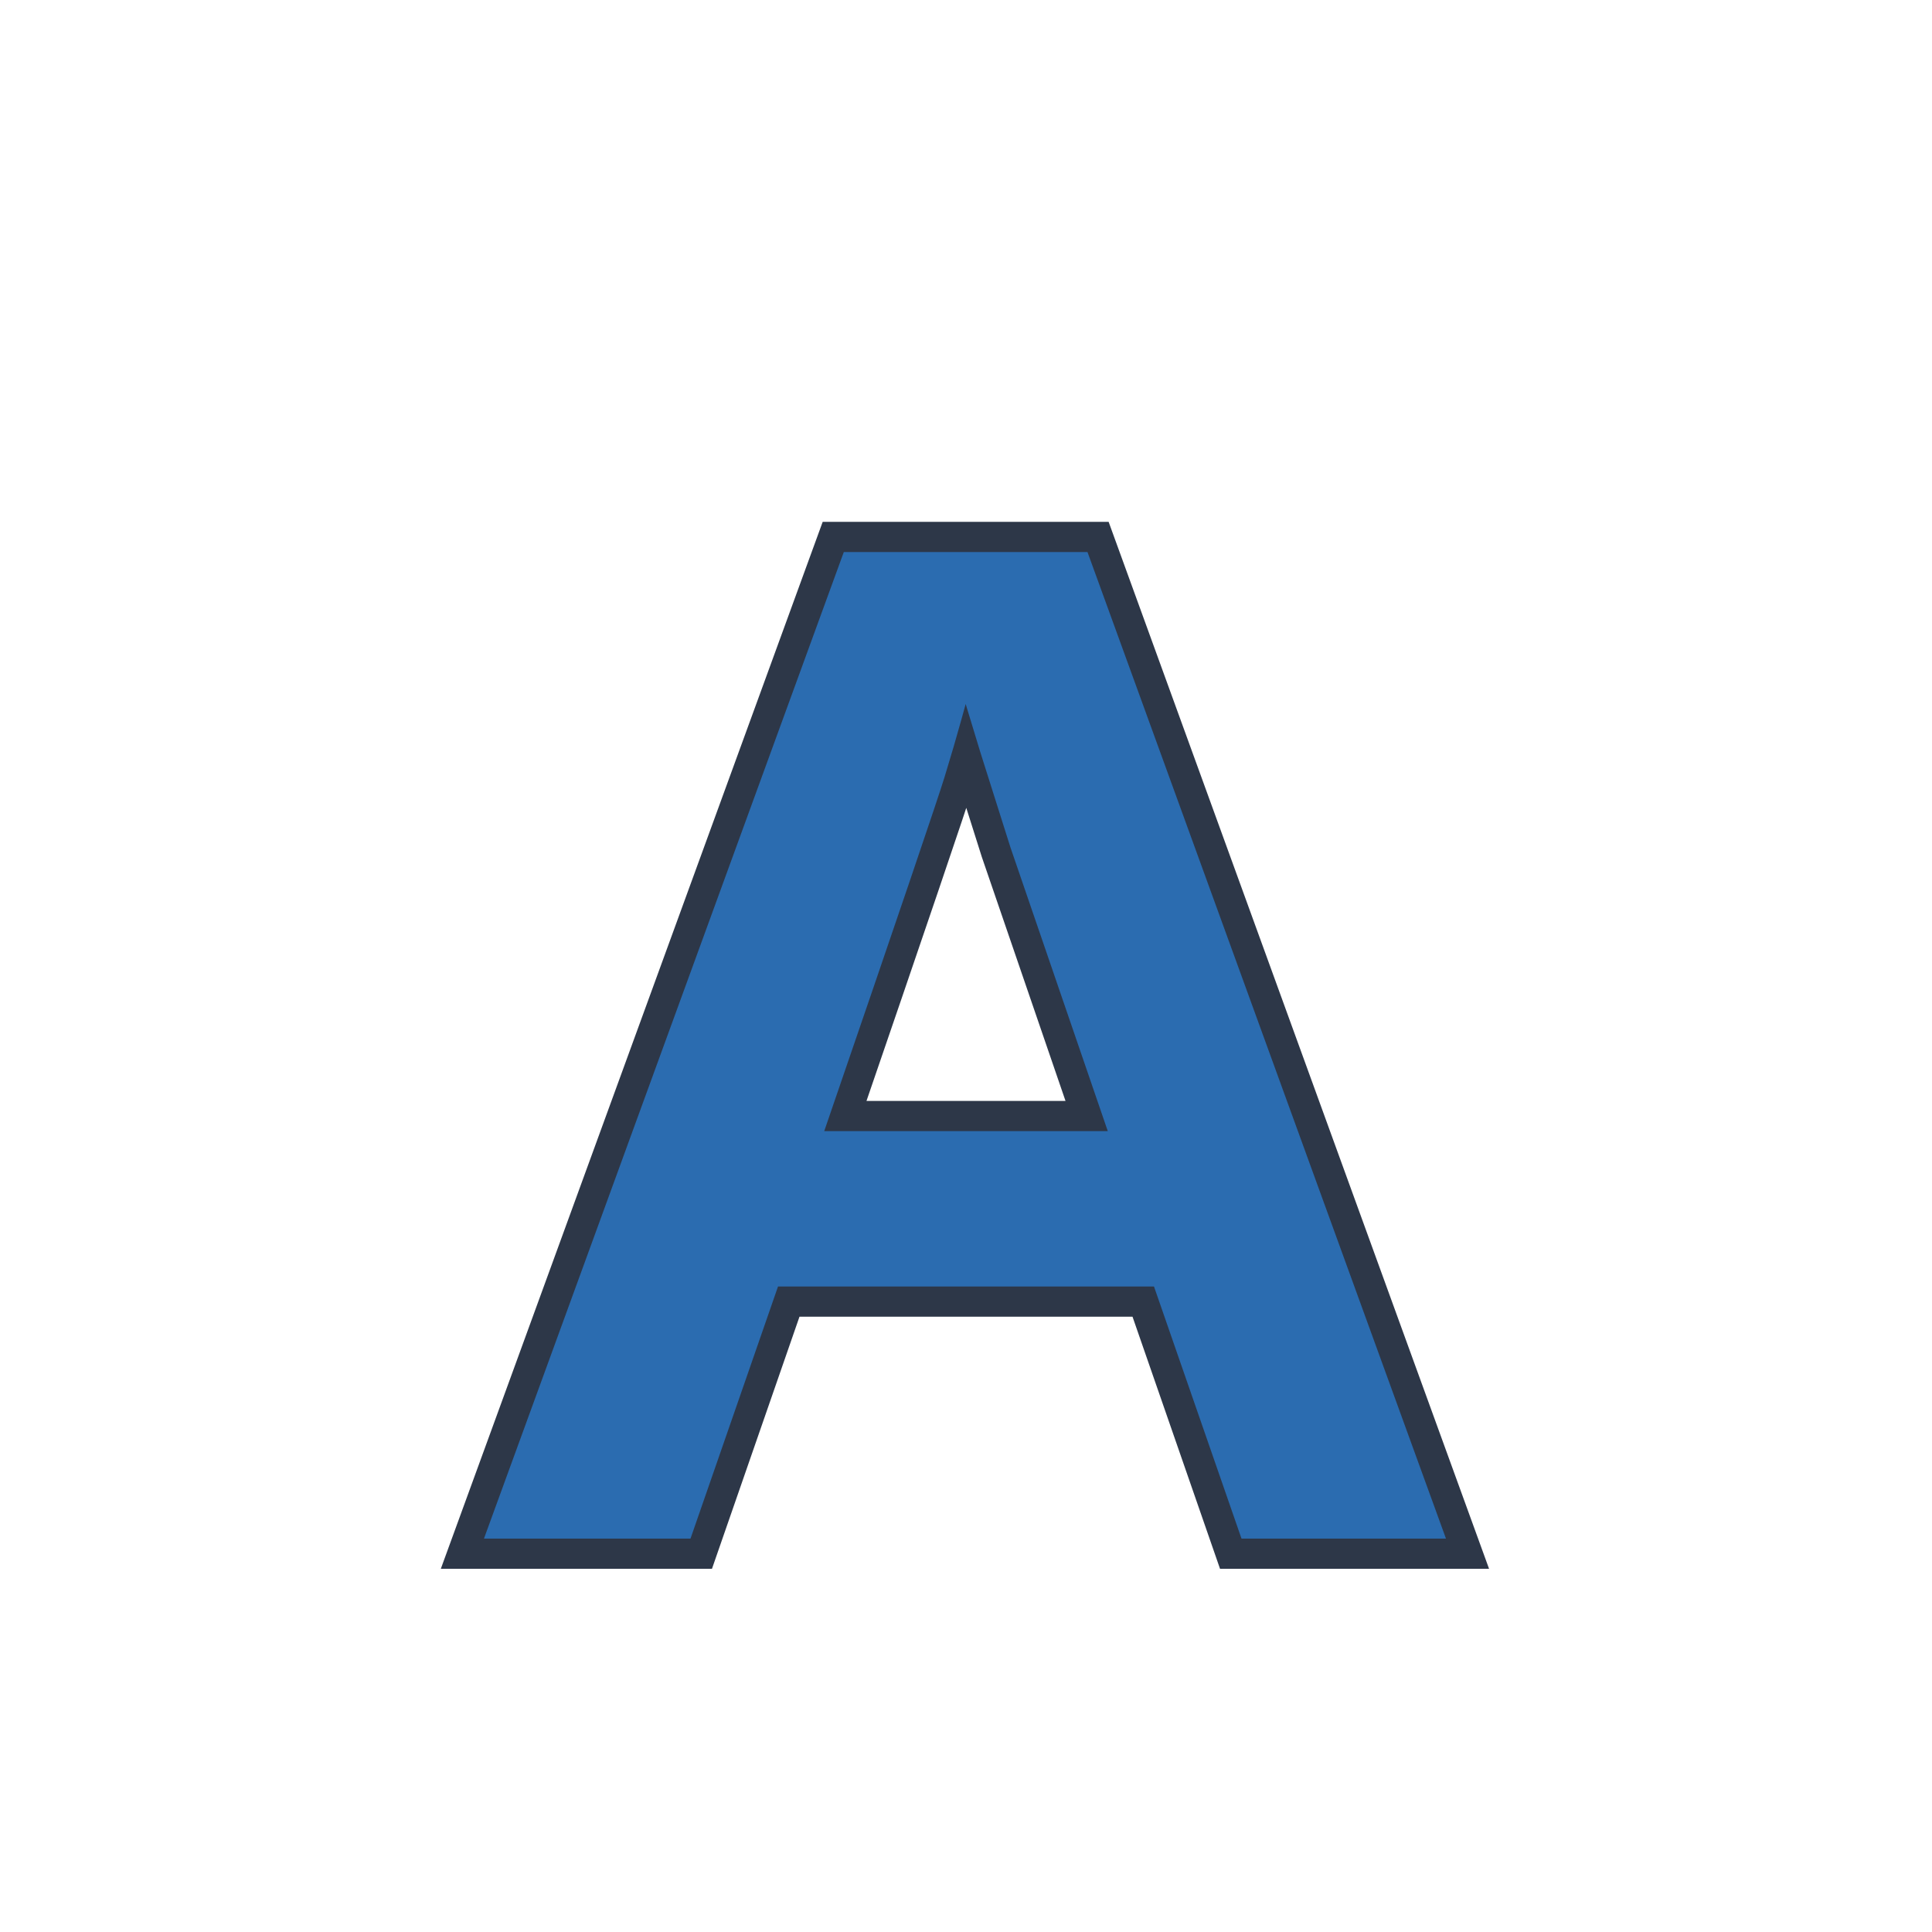
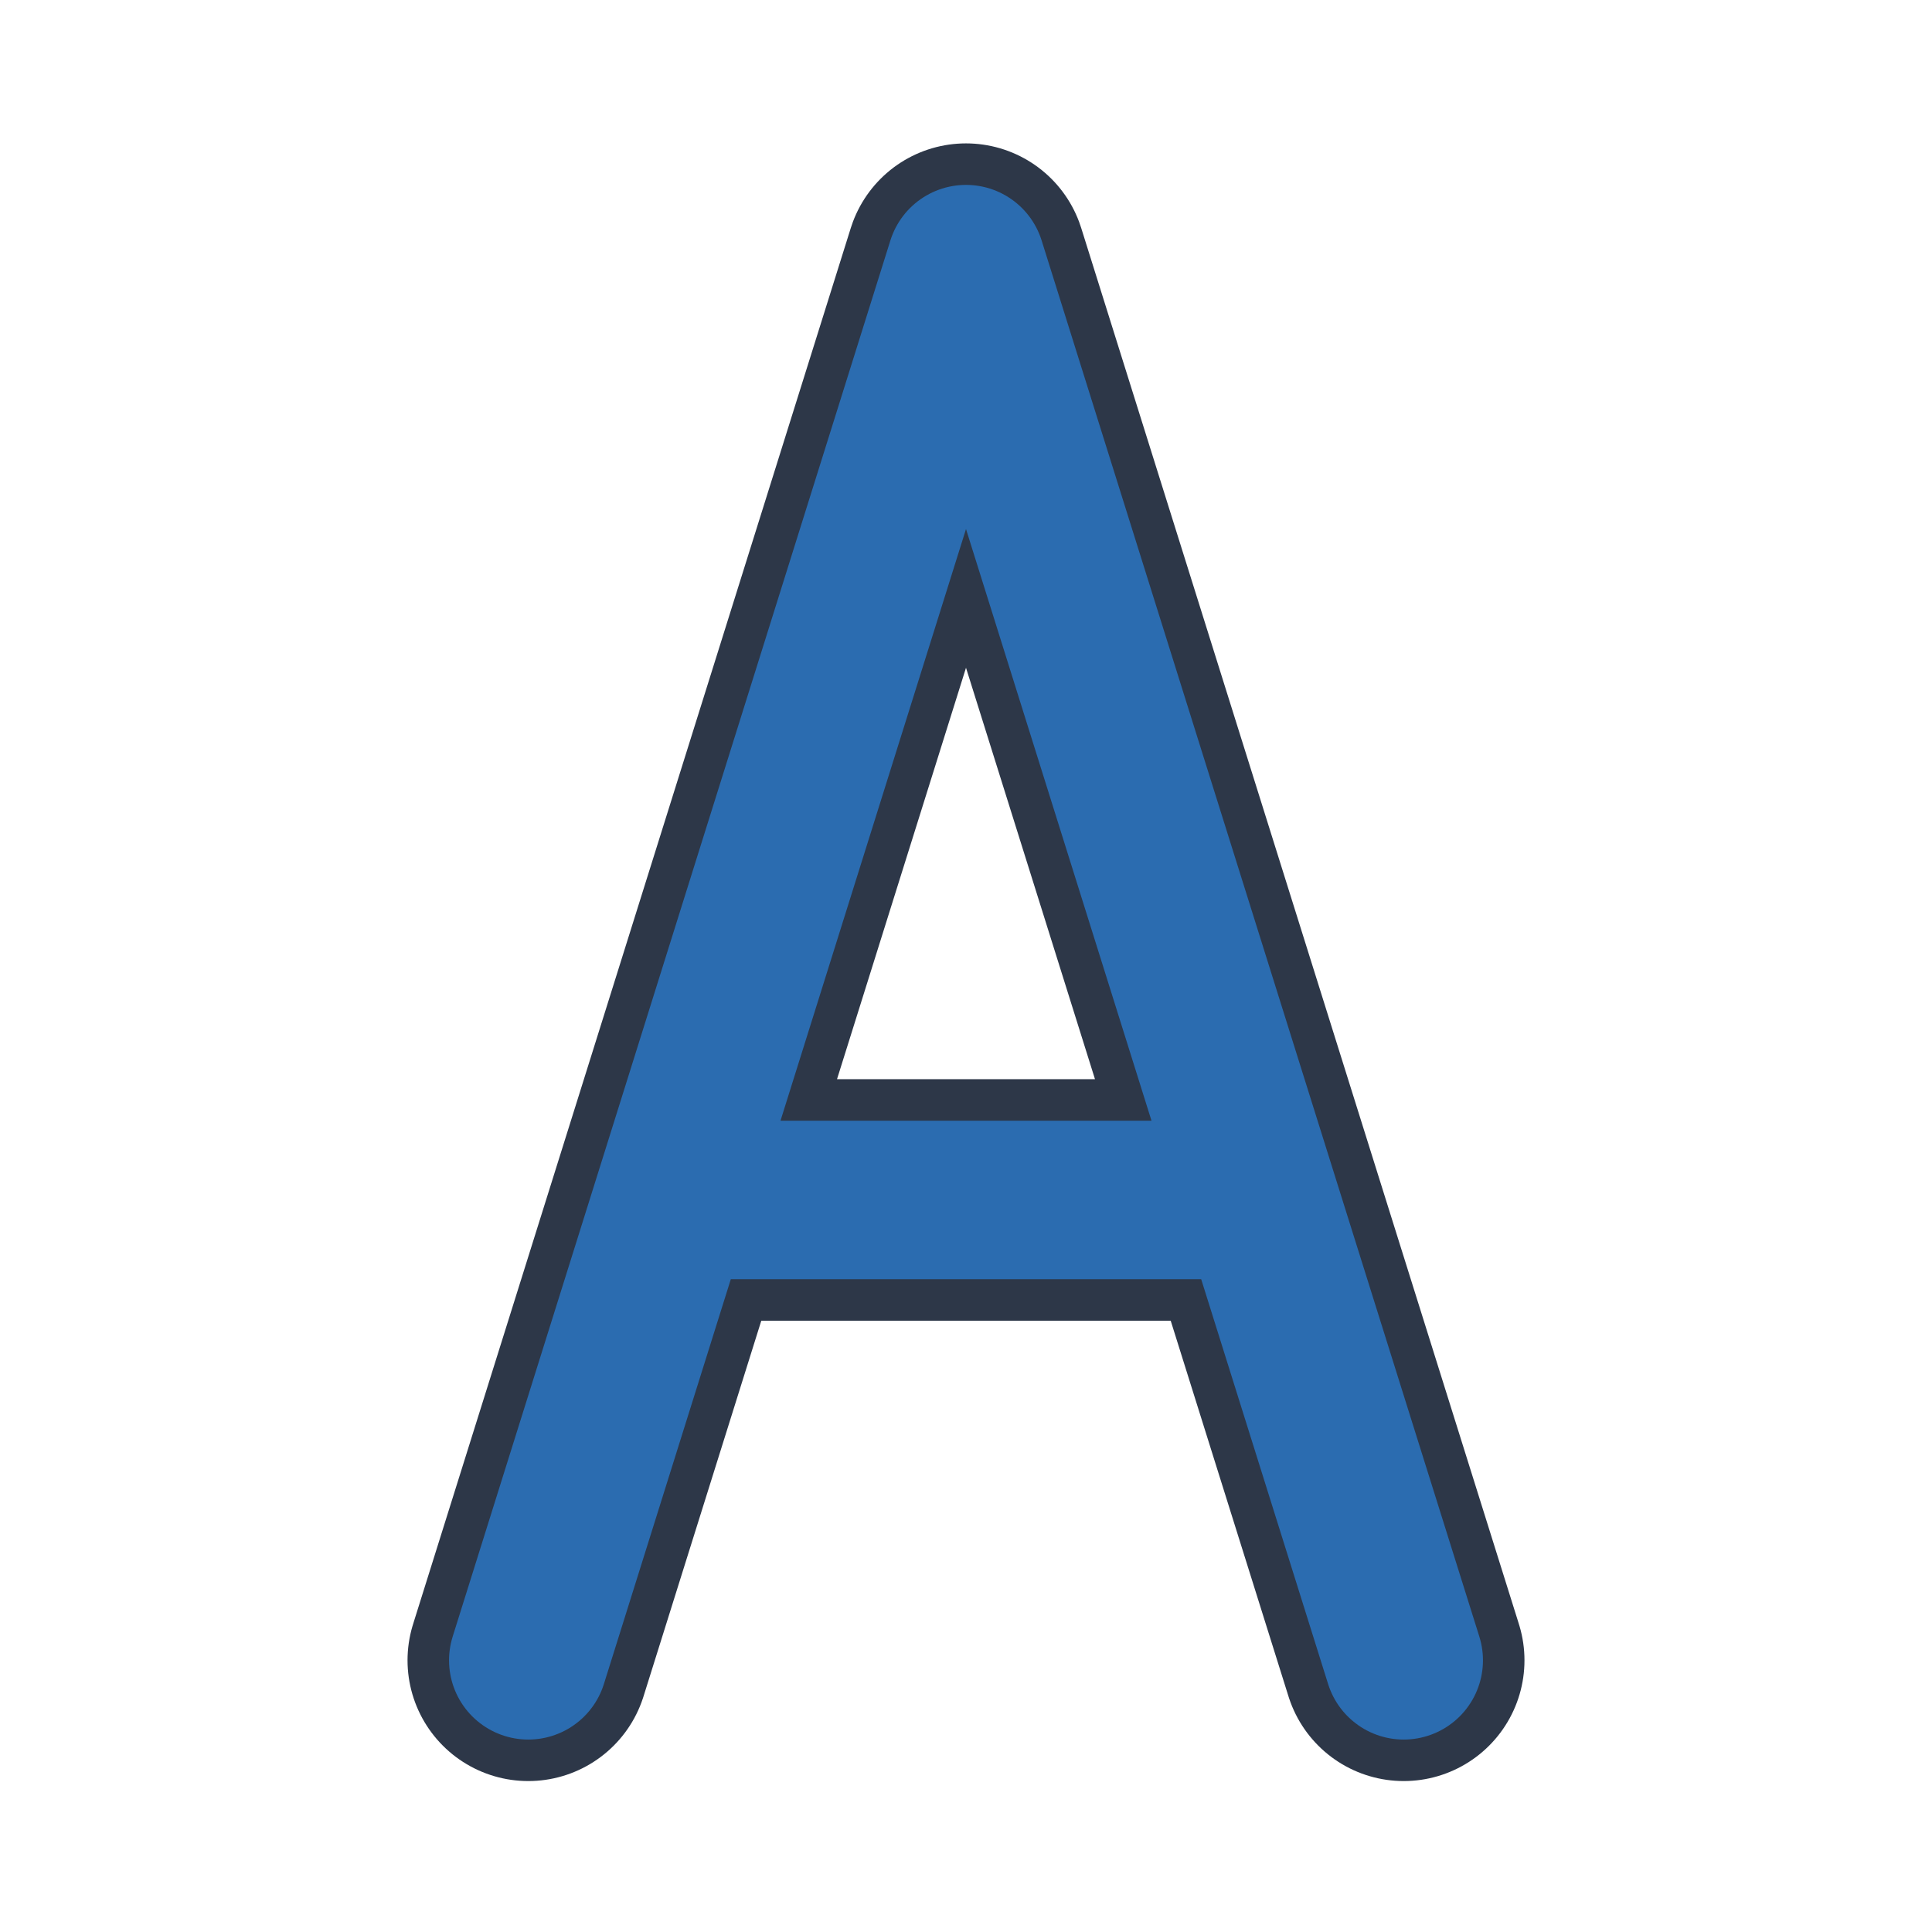
<svg xmlns="http://www.w3.org/2000/svg" viewBox="0 0 512 512">
-   <text x="256" y="276" text-anchor="middle" dominant-baseline="central" font-family="Arial, Helvetica, sans-serif" font-weight="bold" font-size="380" fill="#2B6CB0" stroke="#2D3748" stroke-width="16" paint-order="stroke fill">A</text>
+   <g fill="none" stroke-linecap="round" stroke-linejoin="round">
+     <path d="M 140 440 L 256 70 L 372 440 M 186 318 L 326 318" stroke="#2D3748" stroke-width="64" />
+     <path d="M 140 440 L 256 70 L 372 440 M 186 318 L 326 318" stroke="#2B6CB0" stroke-width="42" />
+   </g>
</svg>
